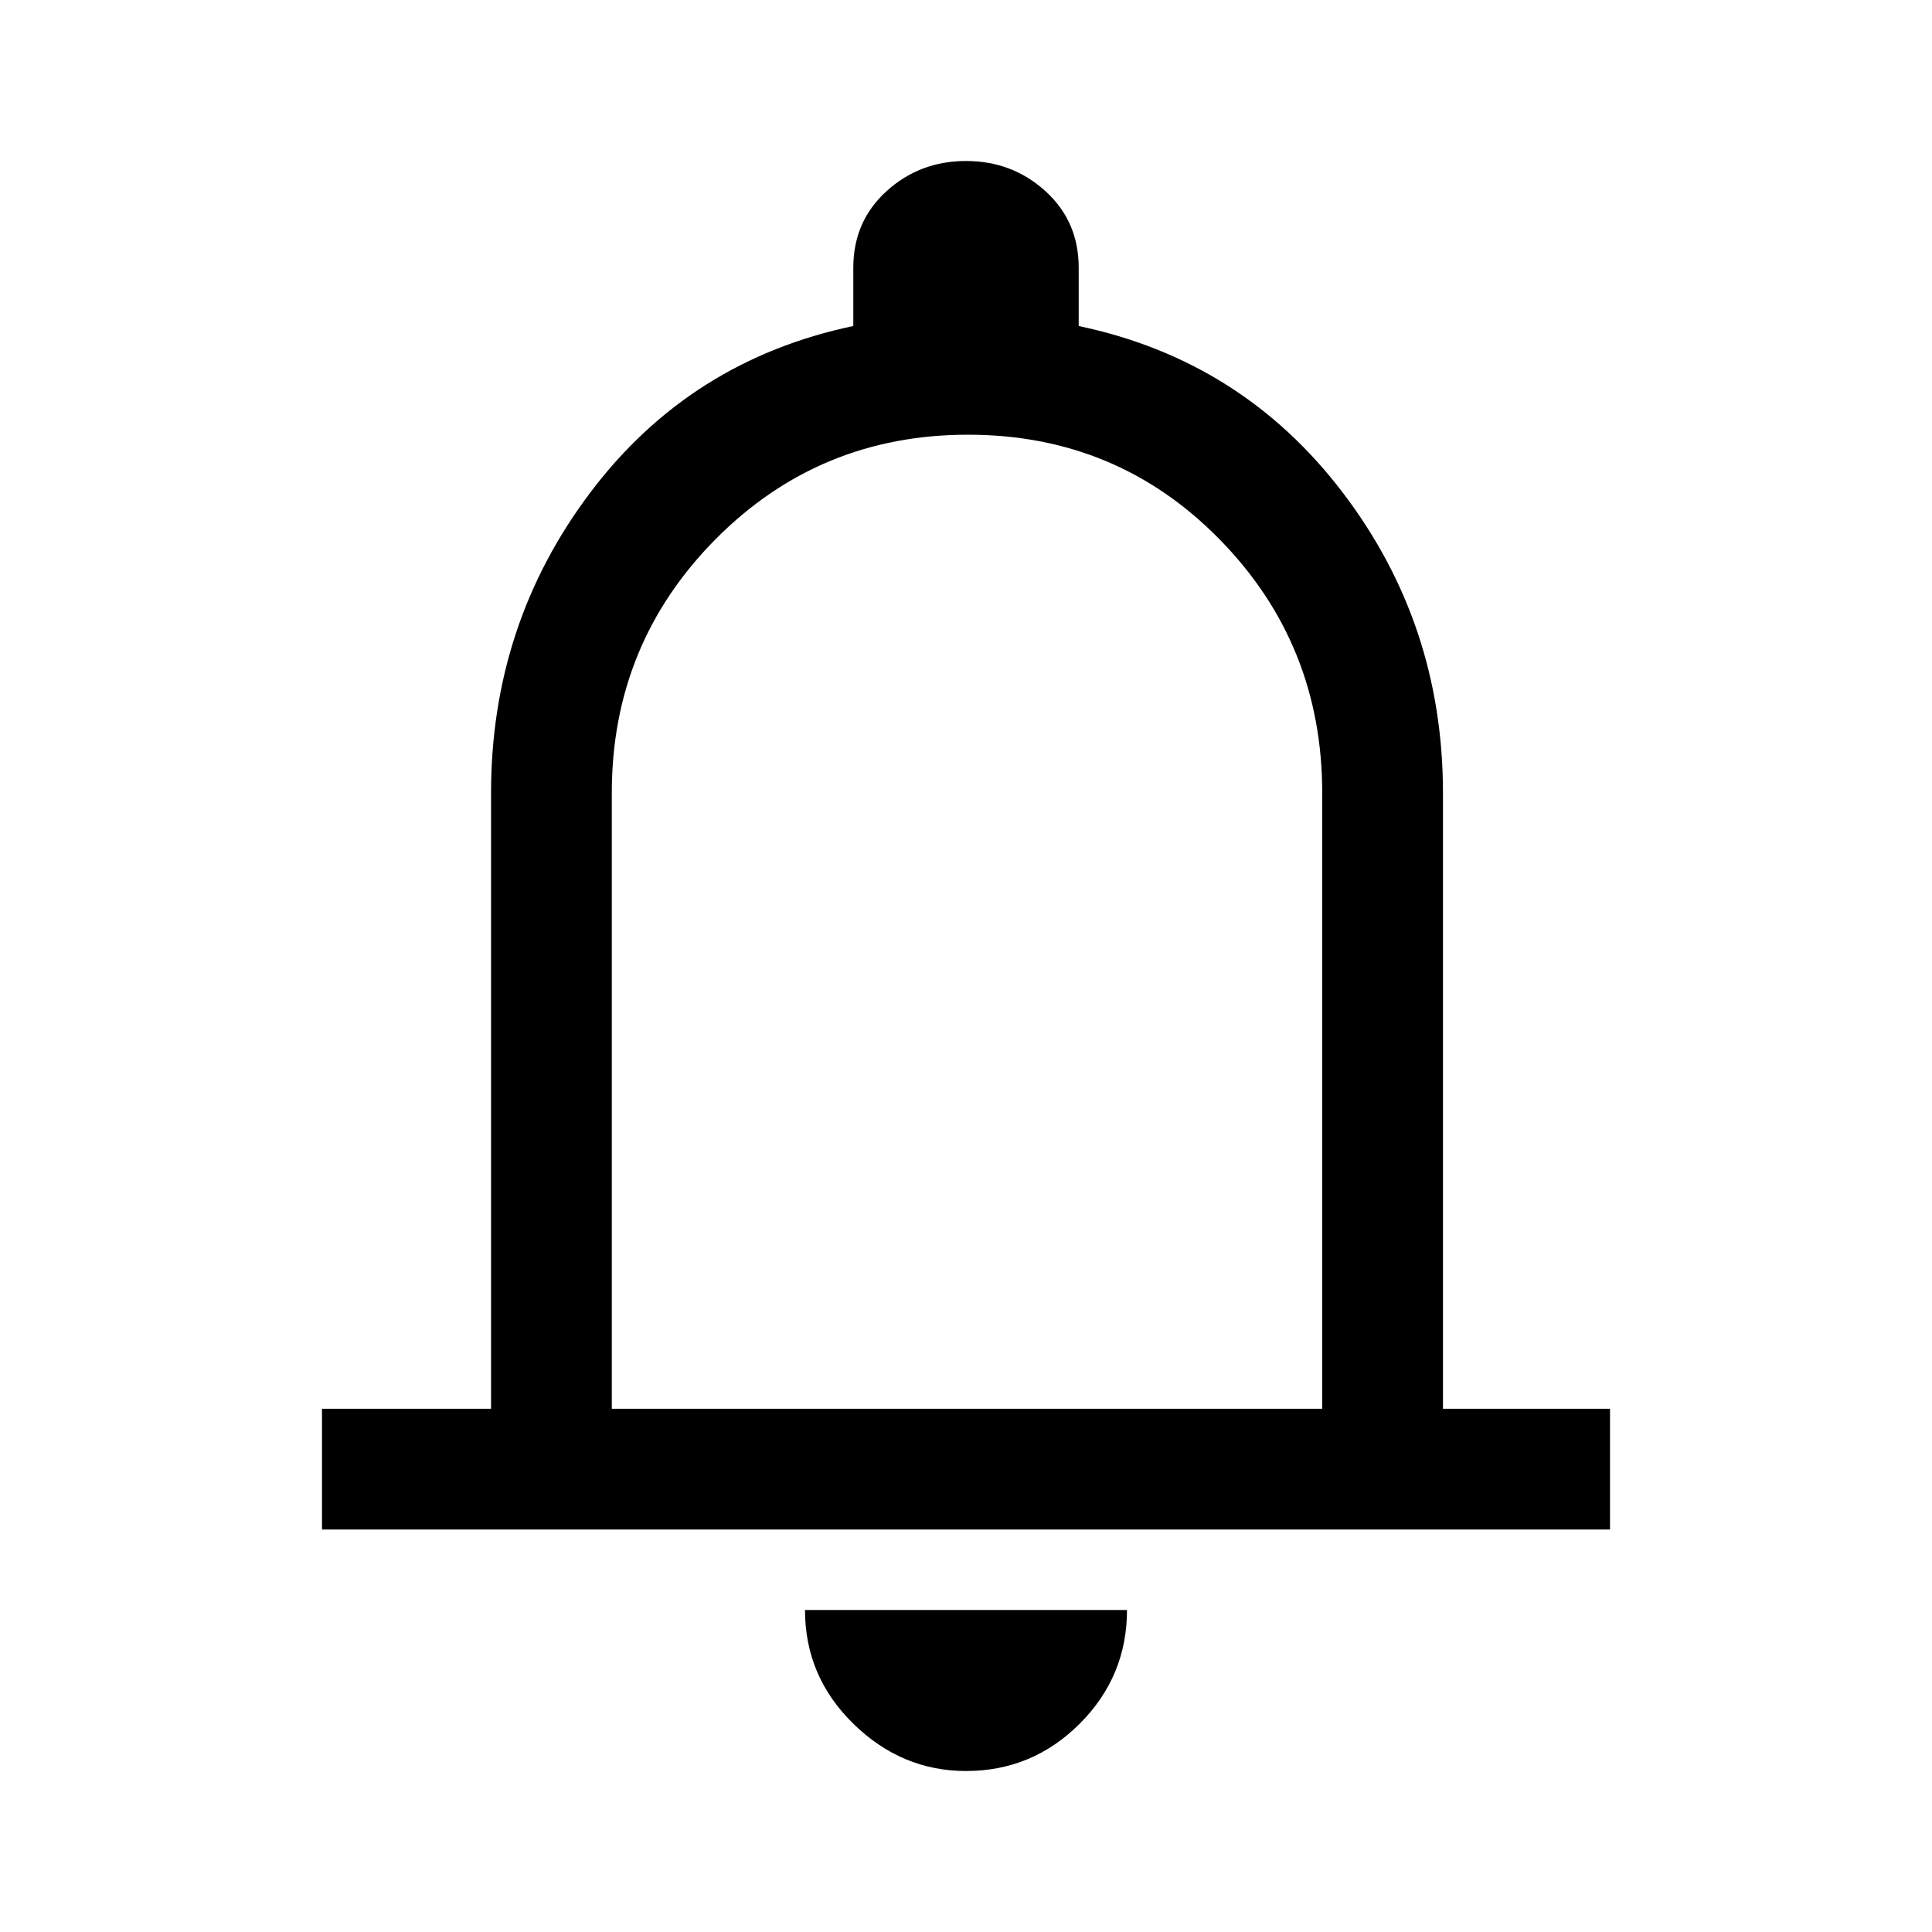
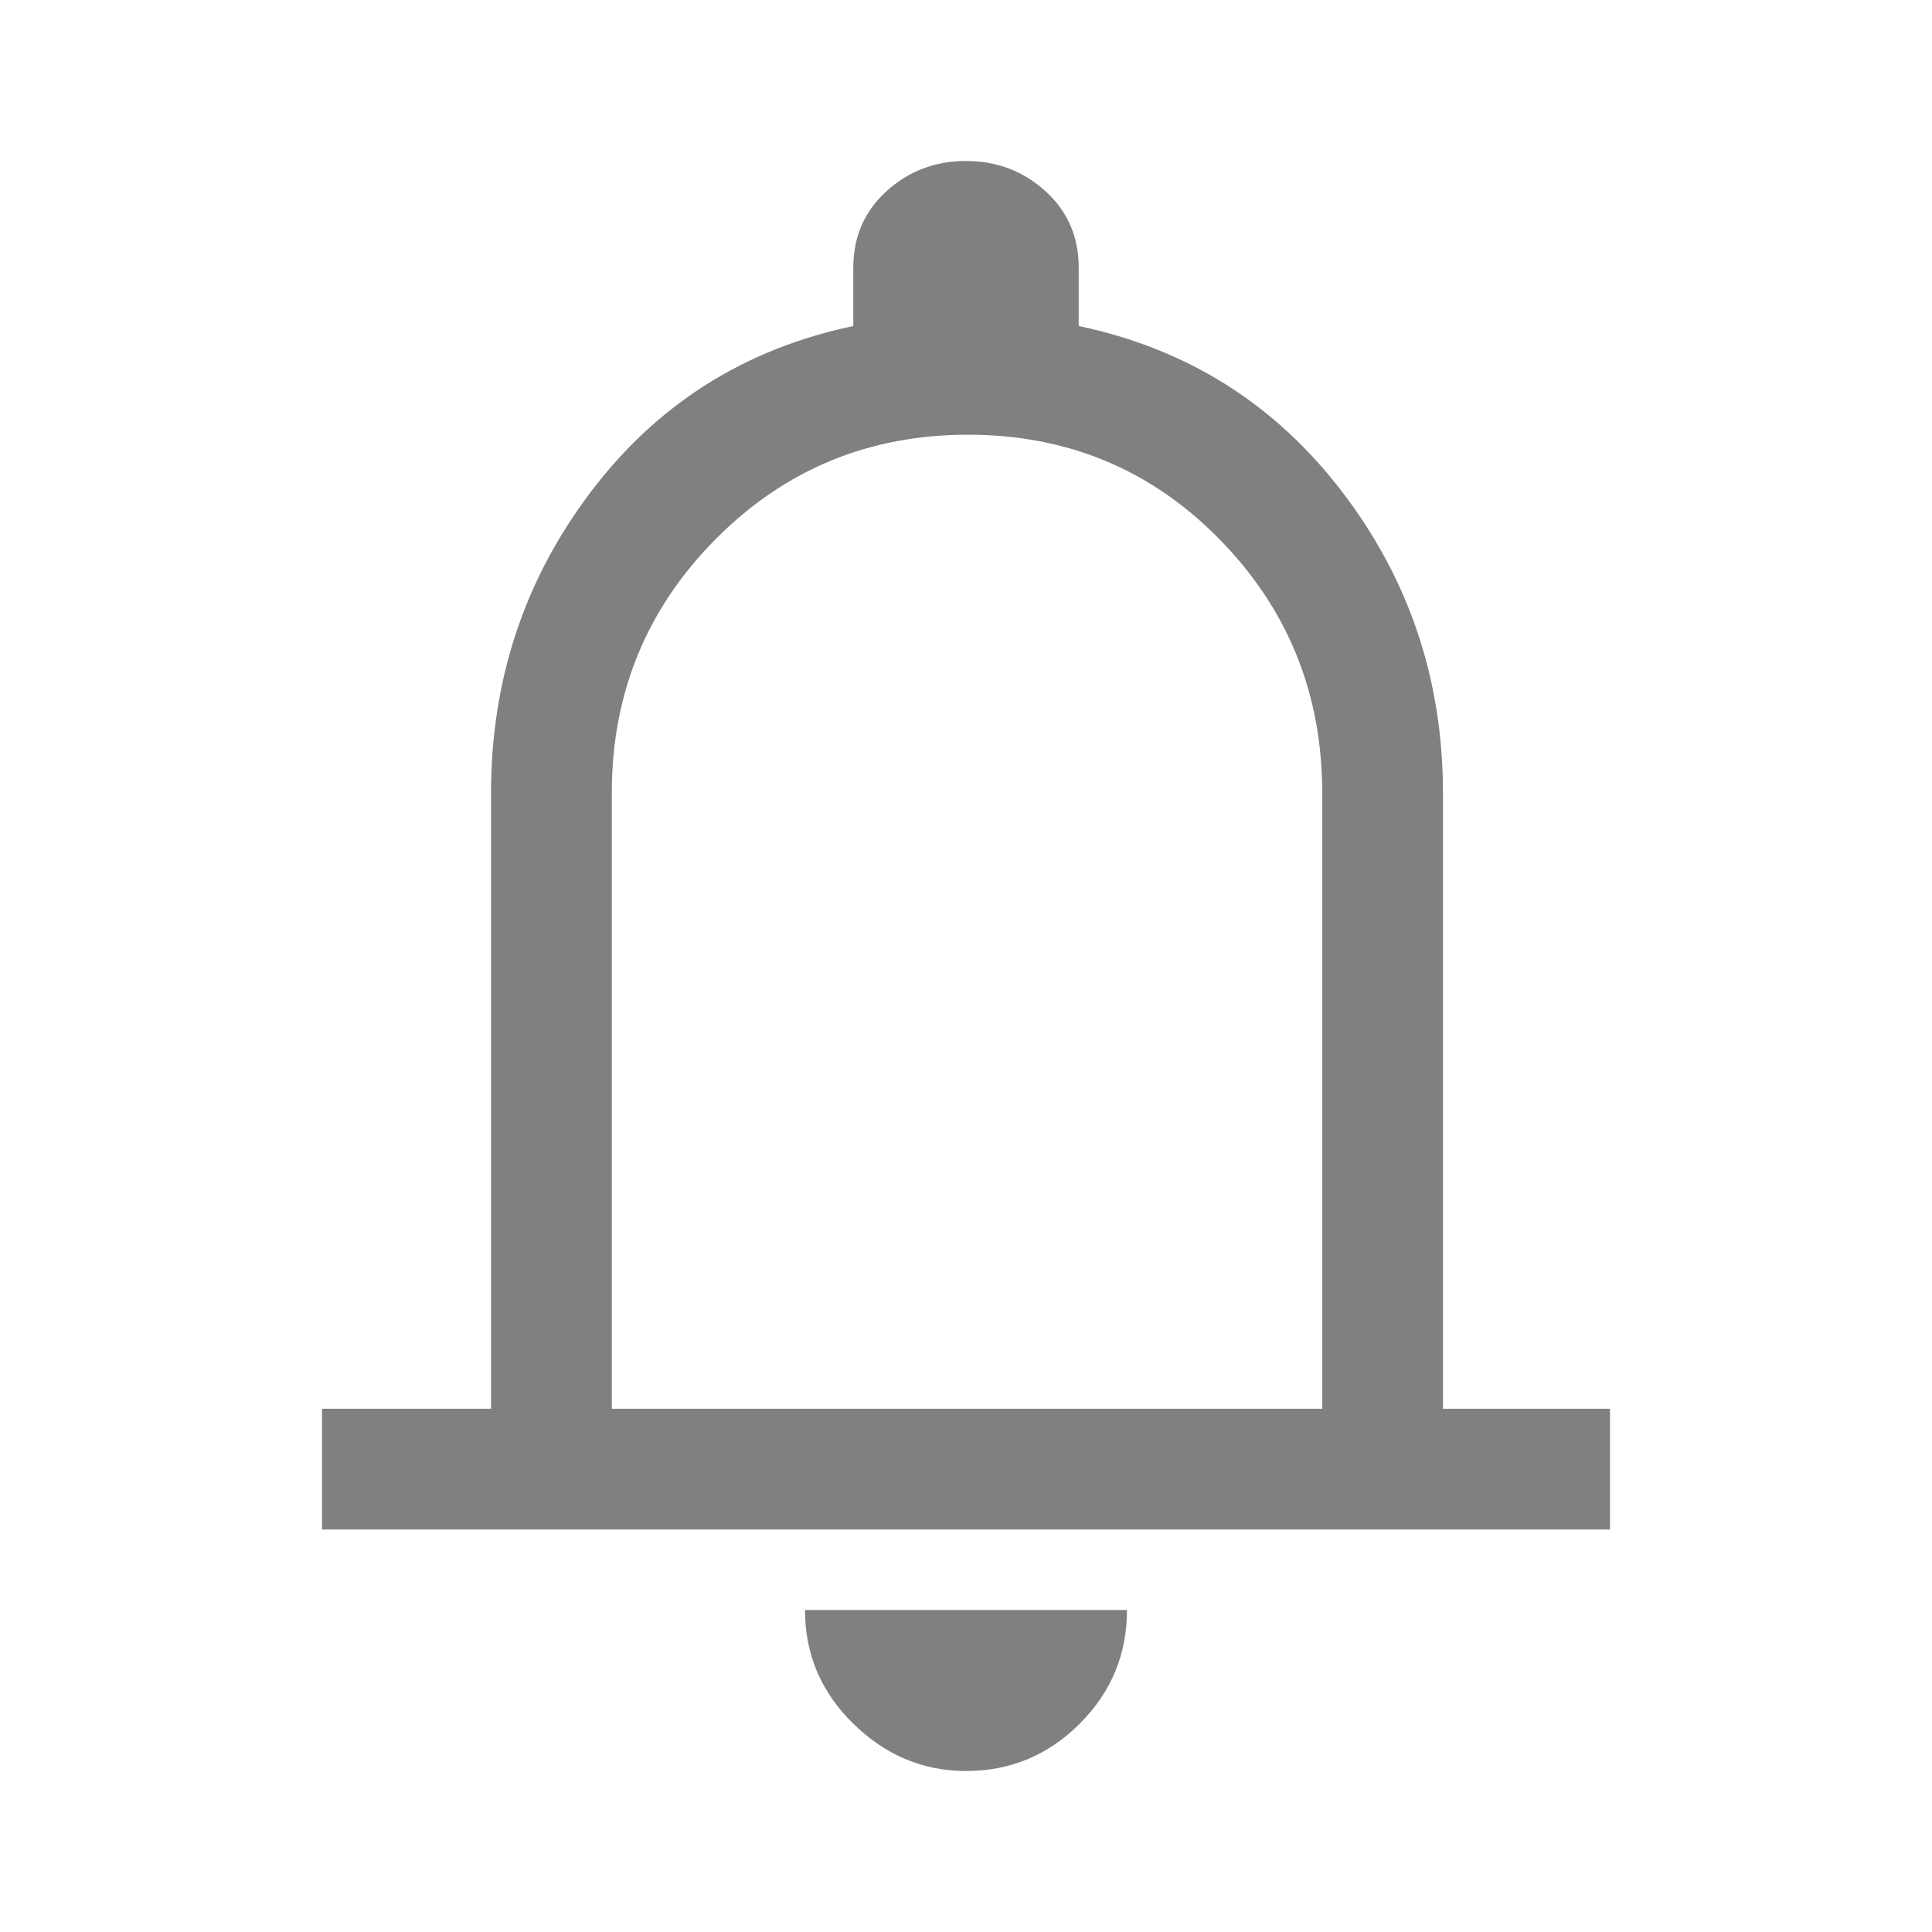
<svg xmlns="http://www.w3.org/2000/svg" height="48" width="48">
-   <path d="M8 38v-3h4.2V19.7q0-4.2 2.475-7.475Q17.15 8.95 21.2 8.1V6.65q0-1.15.825-1.9T24 4q1.15 0 1.975.75.825.75.825 1.9V8.1q4.05.85 6.55 4.125t2.5 7.475V35H40v3Zm16-14.75ZM24 44q-1.6 0-2.8-1.175Q20 41.65 20 40h8q0 1.65-1.175 2.825Q25.65 44 24 44Zm-8.8-9h17.65V19.7q0-3.7-2.55-6.3-2.55-2.6-6.25-2.6t-6.275 2.6Q15.2 16 15.2 19.7Z" />
+   <path fill="#808080" d="M8 38v-3h4.2V19.7q0-4.2 2.475-7.475Q17.15 8.95 21.2 8.1V6.65q0-1.15.825-1.9T24 4q1.15 0 1.975.75.825.75.825 1.9V8.1q4.05.85 6.55 4.125t2.5 7.475V35H40v3Zm16-14.75ZM24 44q-1.6 0-2.8-1.175Q20 41.65 20 40h8q0 1.65-1.175 2.825Q25.65 44 24 44Zm-8.8-9h17.65V19.7q0-3.7-2.55-6.3-2.55-2.6-6.25-2.6t-6.275 2.6Q15.2 16 15.2 19.7Z" />
</svg>
